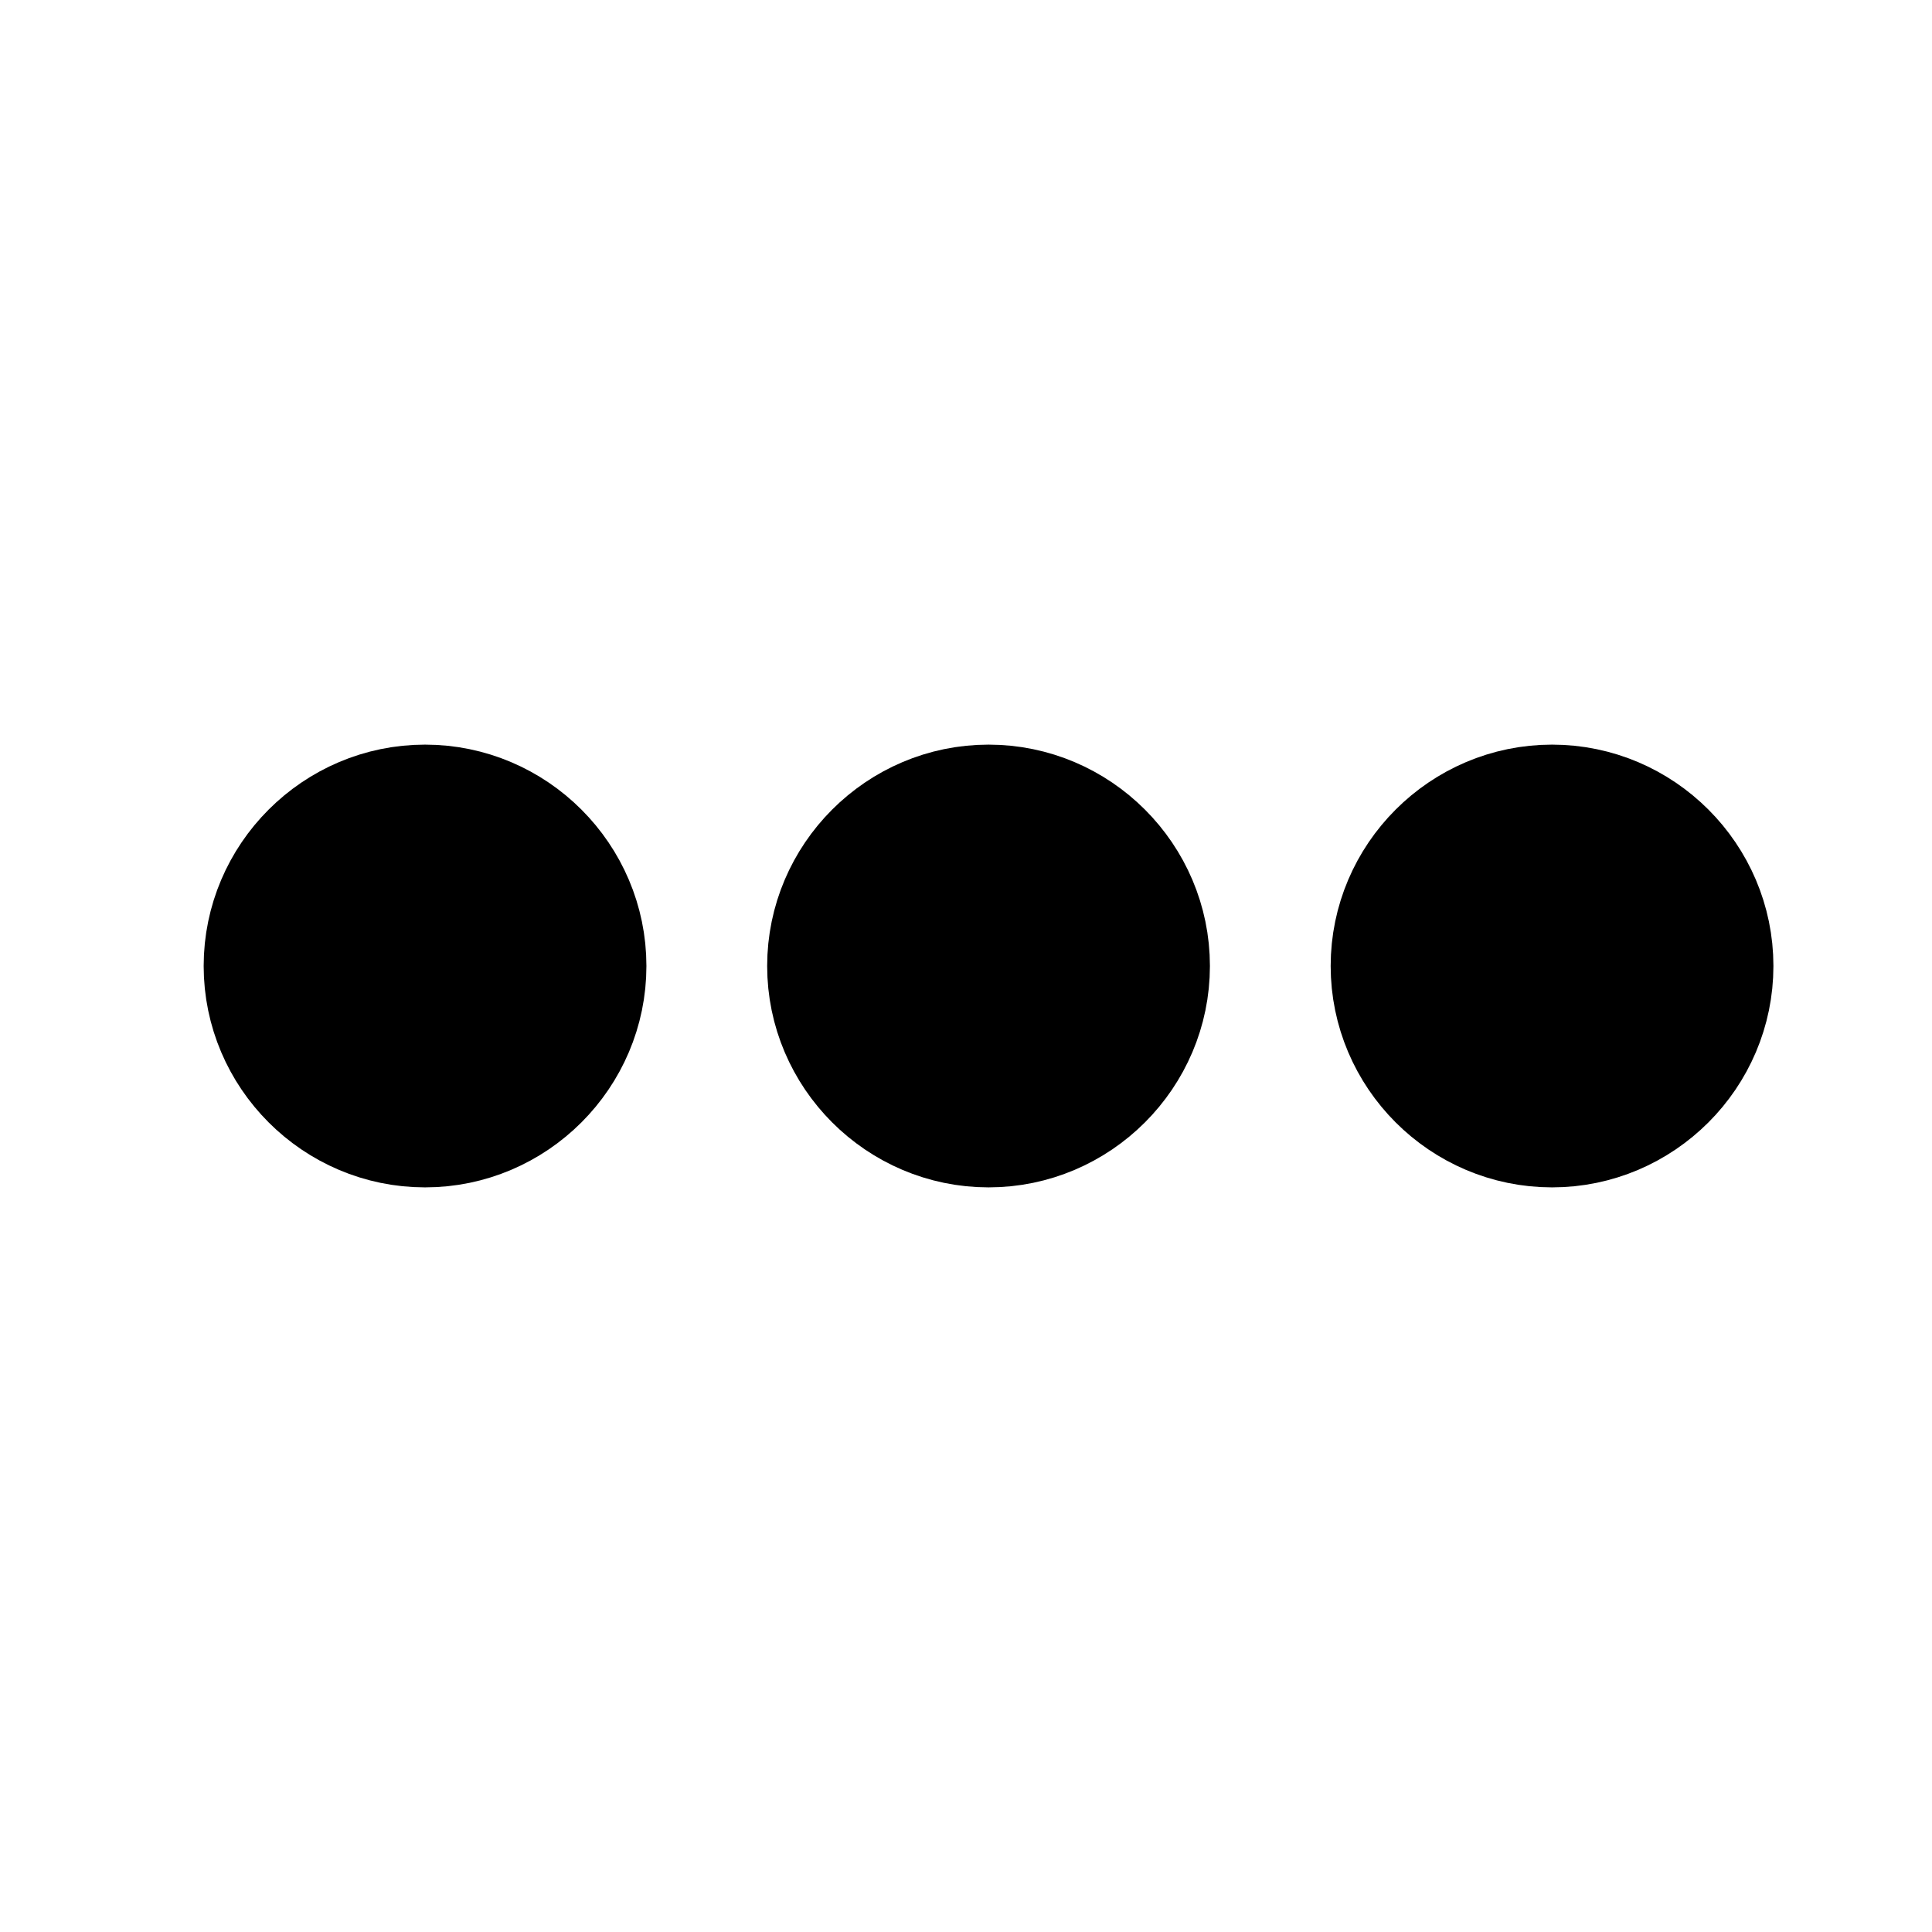
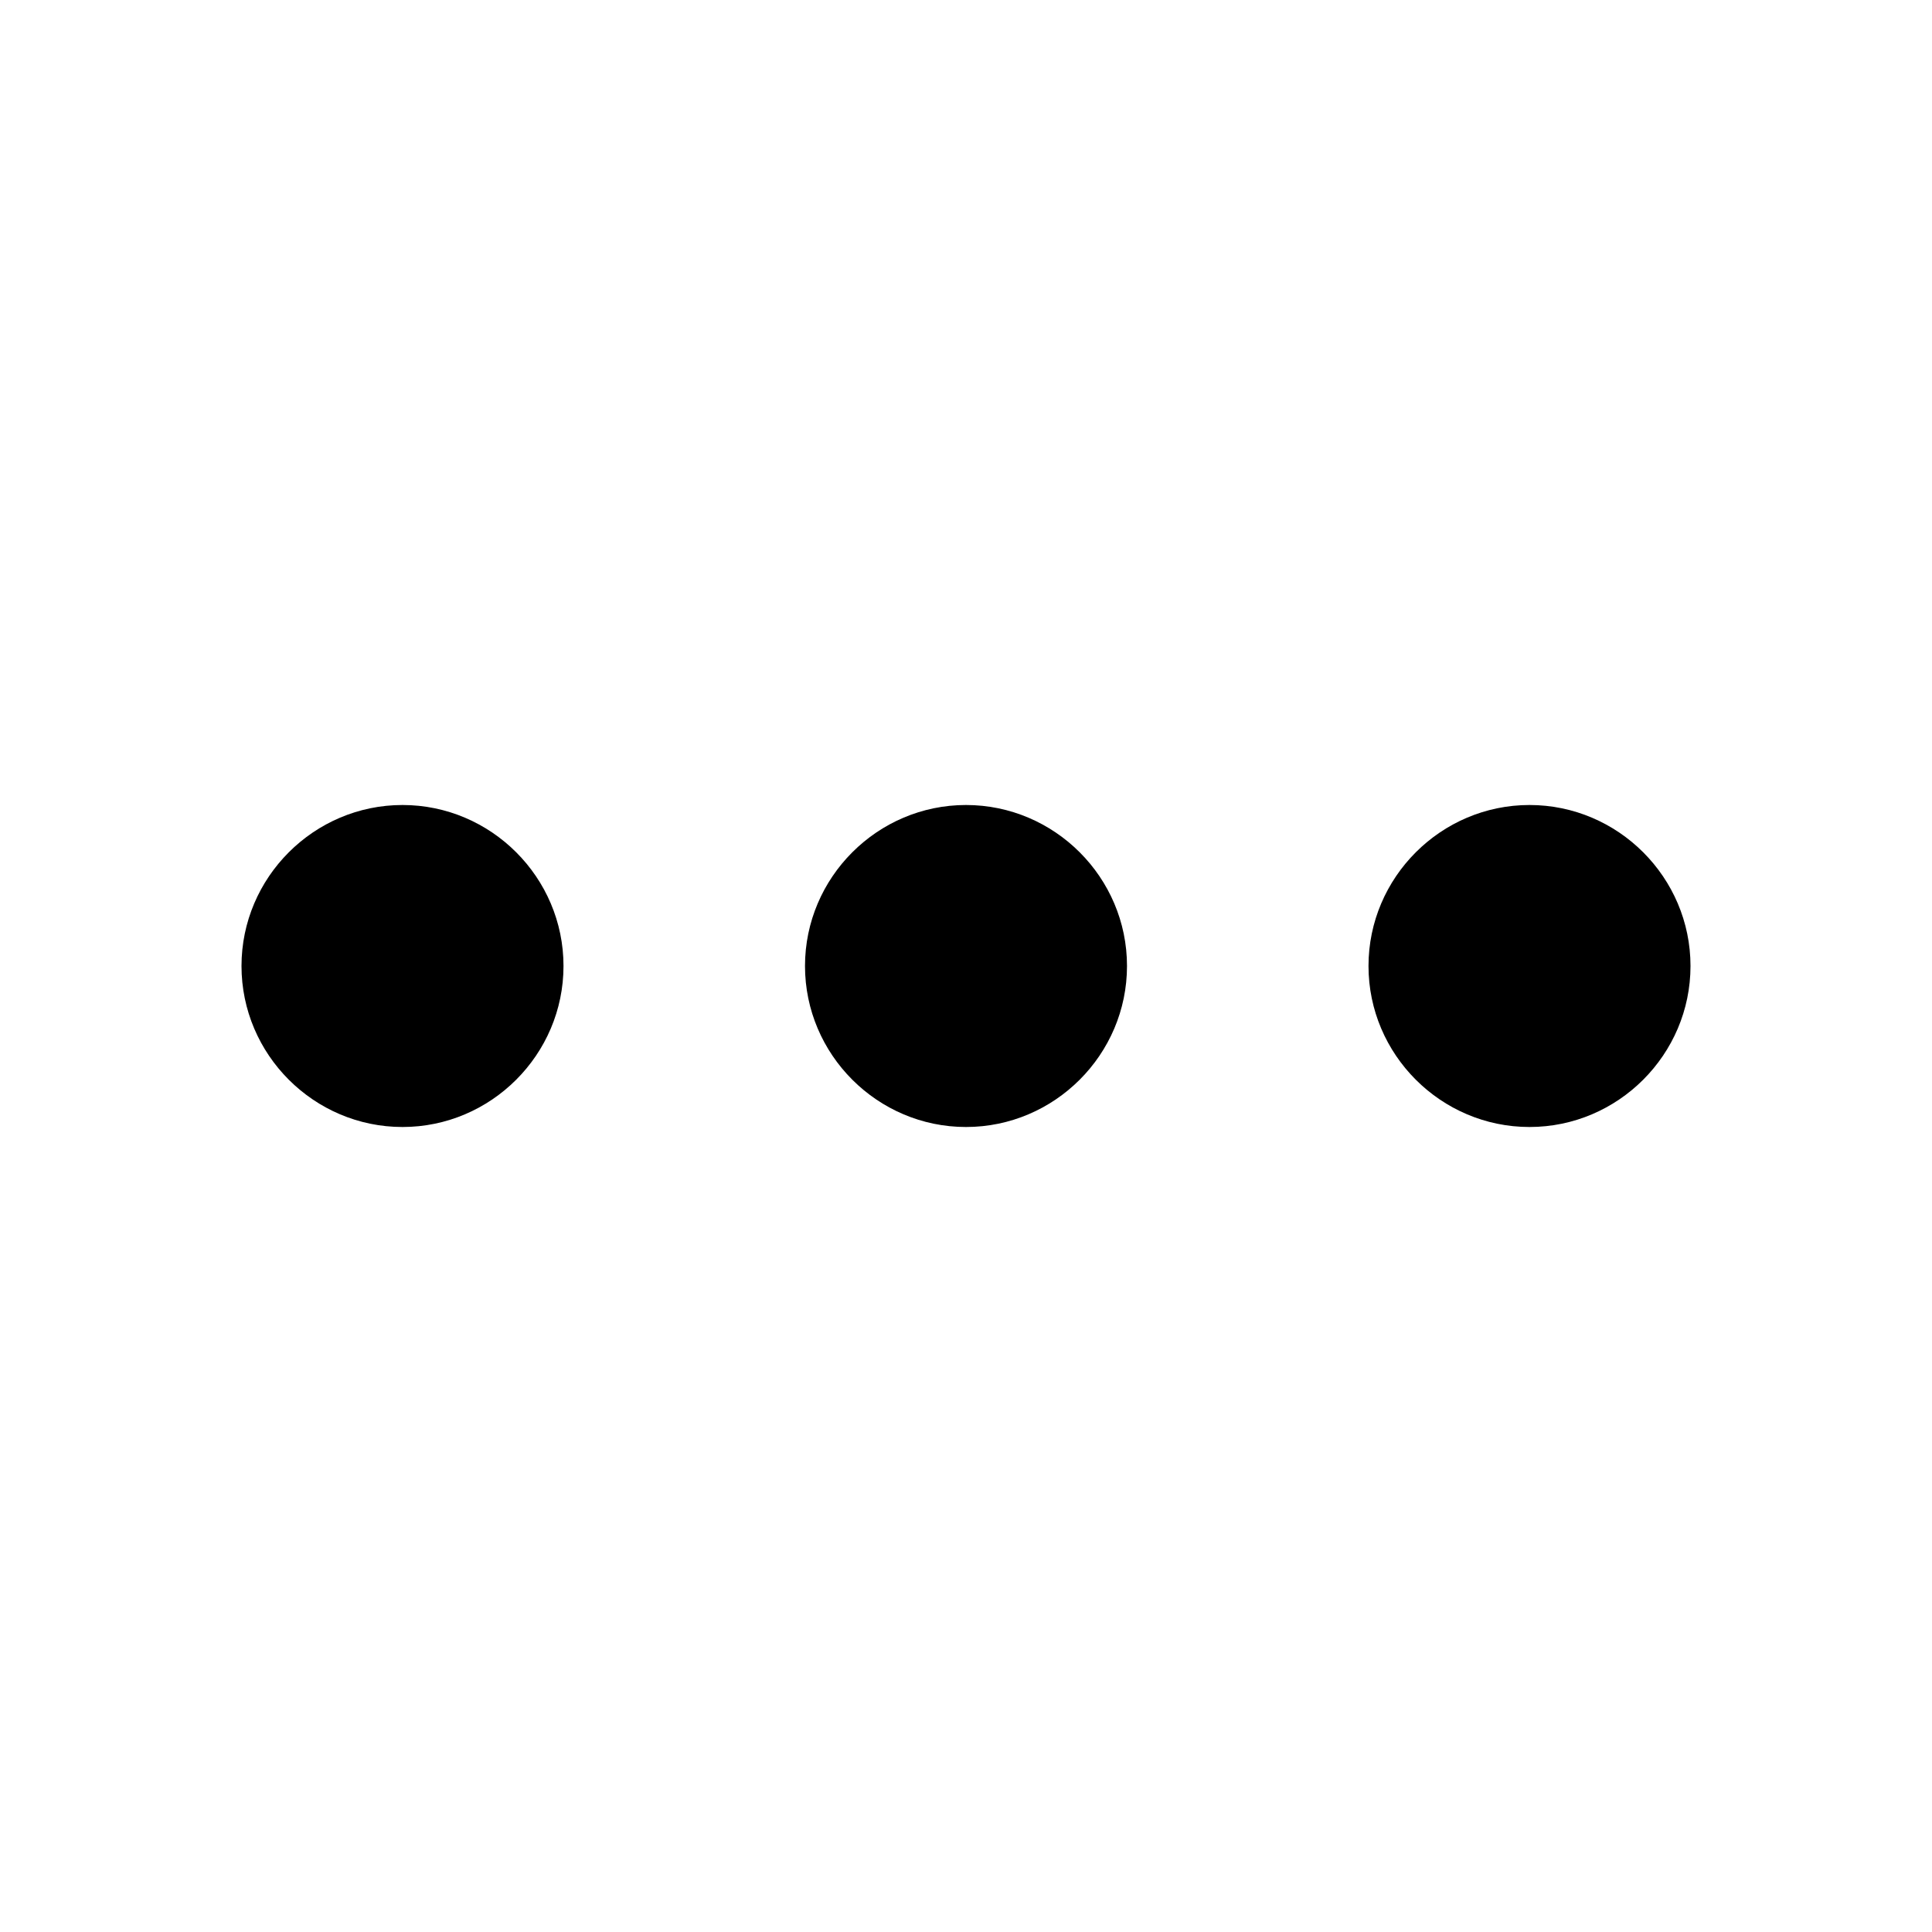
- <svg xmlns="http://www.w3.org/2000/svg" width="24" height="24" viewBox="0 0 24 24" fill="none">
-   <path d="M5.28 10c-1.1 0-2 .9-2 2s.9 2 2 2 2-.9 2-2-.9-2-2-2zM19.28 10c-1.1 0-2 .9-2 2s.9 2 2 2 2-.9 2-2-.9-2-2-2zM12.28 10c-1.1 0-2 .9-2 2s.9 2 2 2 2-.9 2-2-.9-2-2-2z" fill="currentColor" />
-   <path d="M5.28 10c-1.1 0-2 .9-2 2s.9 2 2 2 2-.9 2-2-.9-2-2-2zM19.28 10c-1.1 0-2 .9-2 2s.9 2 2 2 2-.9 2-2-.9-2-2-2zM12.28 10c-1.1 0-2 .9-2 2s.9 2 2 2 2-.9 2-2-.9-2-2-2z" stroke="currentColor" stroke-width="1.5" />
+ <svg xmlns="http://www.w3.org/2000/svg" width="24" height="24" fill="none" viewBox="0 0 24 24">
+   <g fill="currentColor">
+     <path d="M5 10c-1.1 0-2 .9-2 2s.9 2 2 2 2-.9 2-2-.9-2-2-2zM19 10c-1.1 0-2 .9-2 2s.9 2 2 2 2-.9 2-2-.9-2-2-2zM12 10c-1.1 0-2 .9-2 2s.9 2 2 2 2-.9 2-2-.9-2-2-2z" />
+   </g>
</svg>
